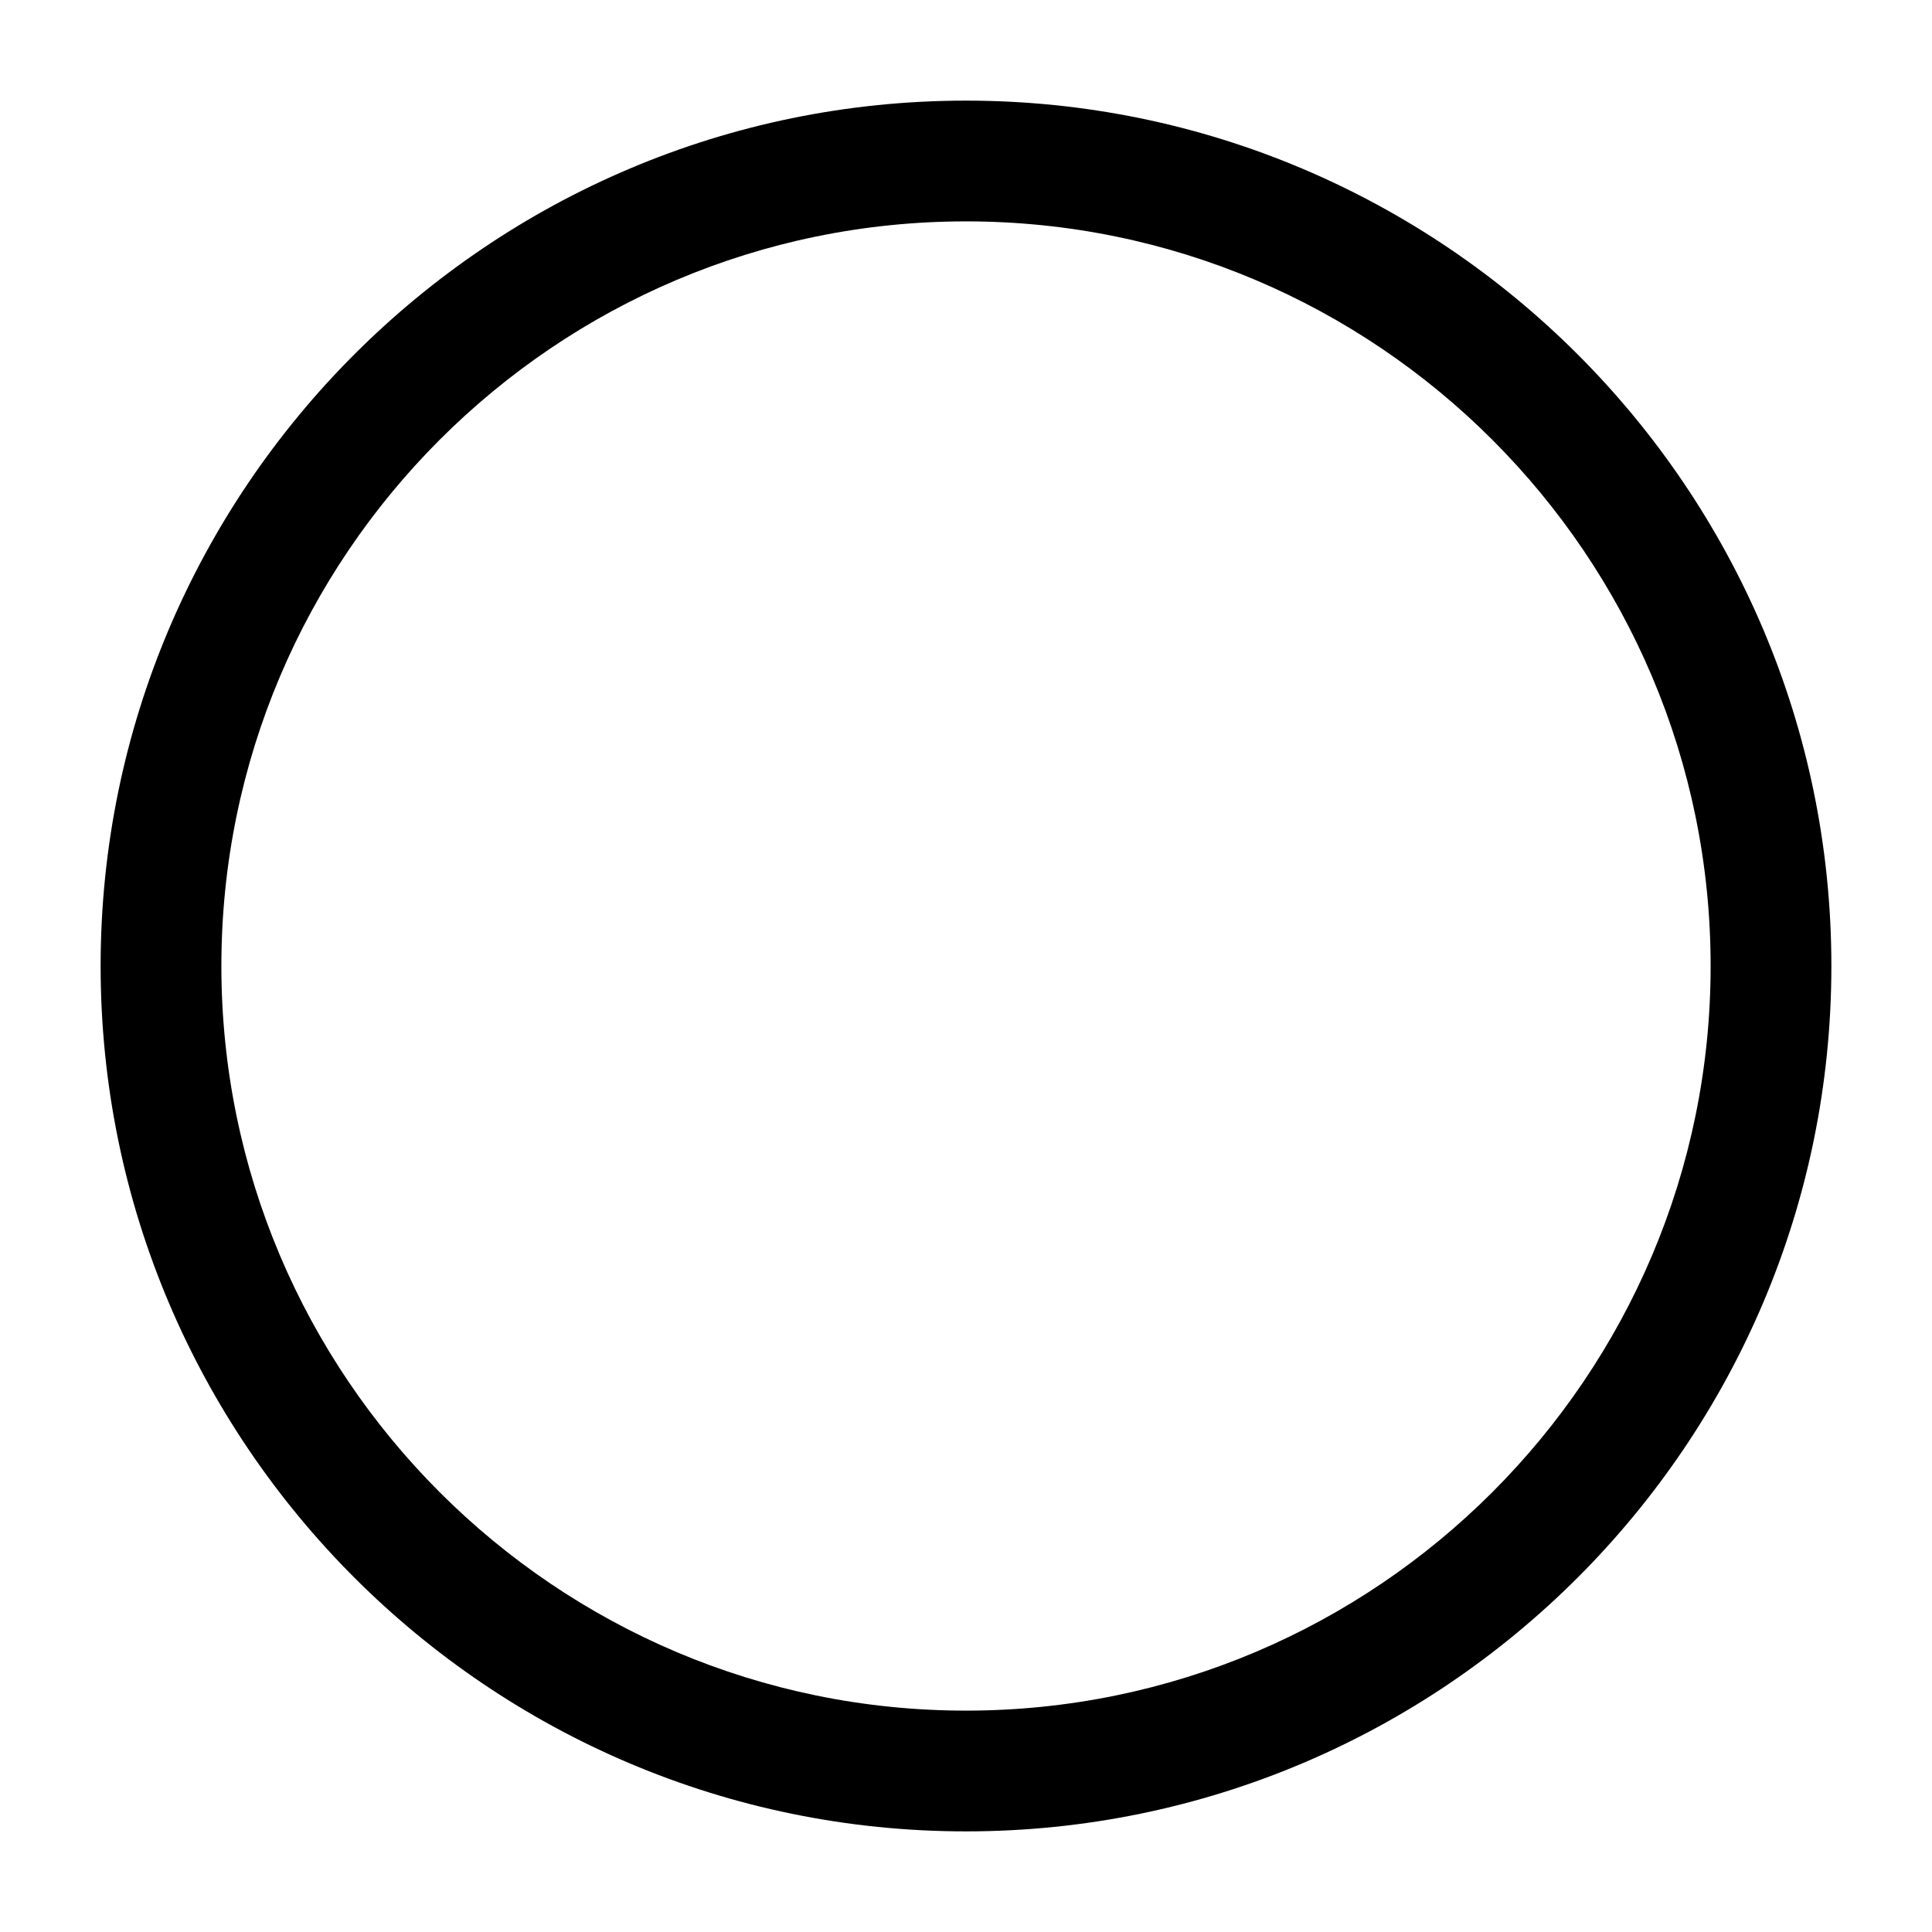
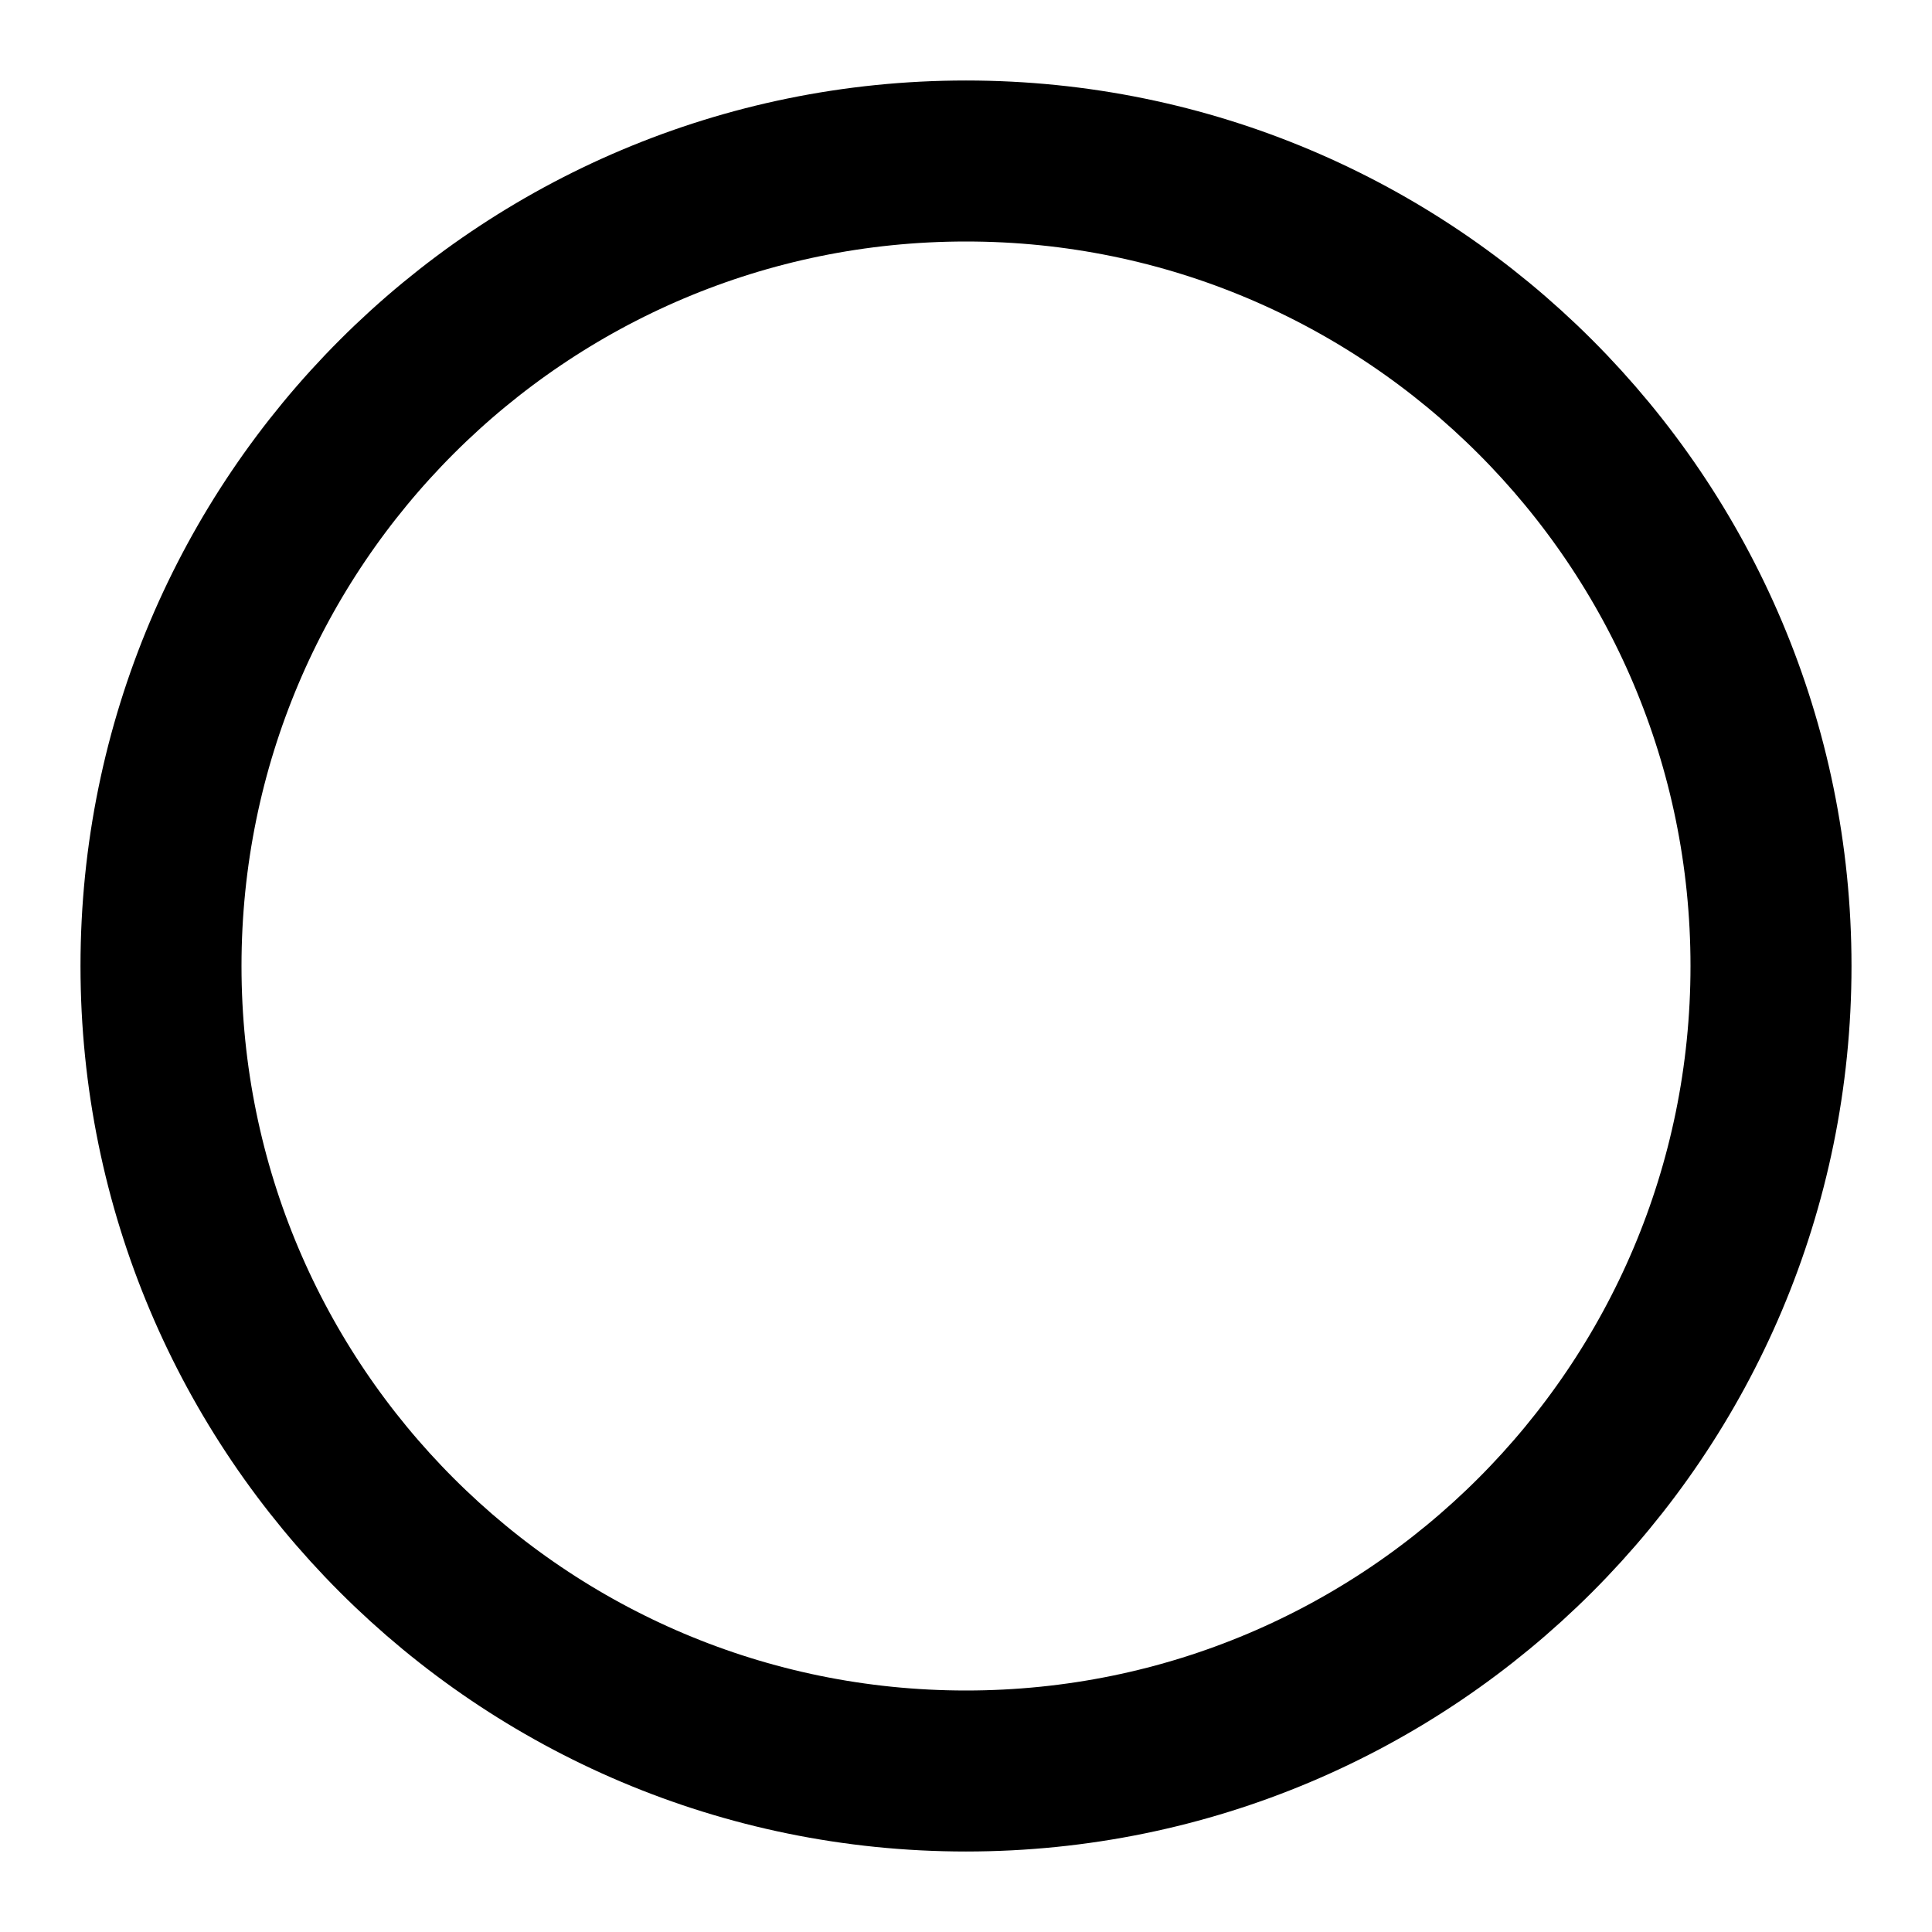
- <svg xmlns="http://www.w3.org/2000/svg" width="24" height="24" viewBox="0 0 24 24">
-   <path id="bounds" opacity="0" d="M0 0h24v24H0z" />
-   <path d="M12 22.75C6.072 22.75 1.25 17.928 1.25 12S6.072 1.25 12 1.25 22.75 6.072 22.75 12 17.928 22.75 12 22.75zm0-20C6.9 2.75 2.75 6.9 2.75 12S6.9 21.25 12 21.25s9.25-4.15 9.25-9.25S17.1 2.75 12 2.75z" />
+ <svg xmlns="http://www.w3.org/2000/svg" width="24" height="24" viewBox="0 0 24 24" fill="none" stroke="currentColor" stroke-width="2" stroke-linecap="round" stroke-linejoin="round" class="feather feather-circle">
+   <circle cx="12" cy="12" r="10" />
</svg>
